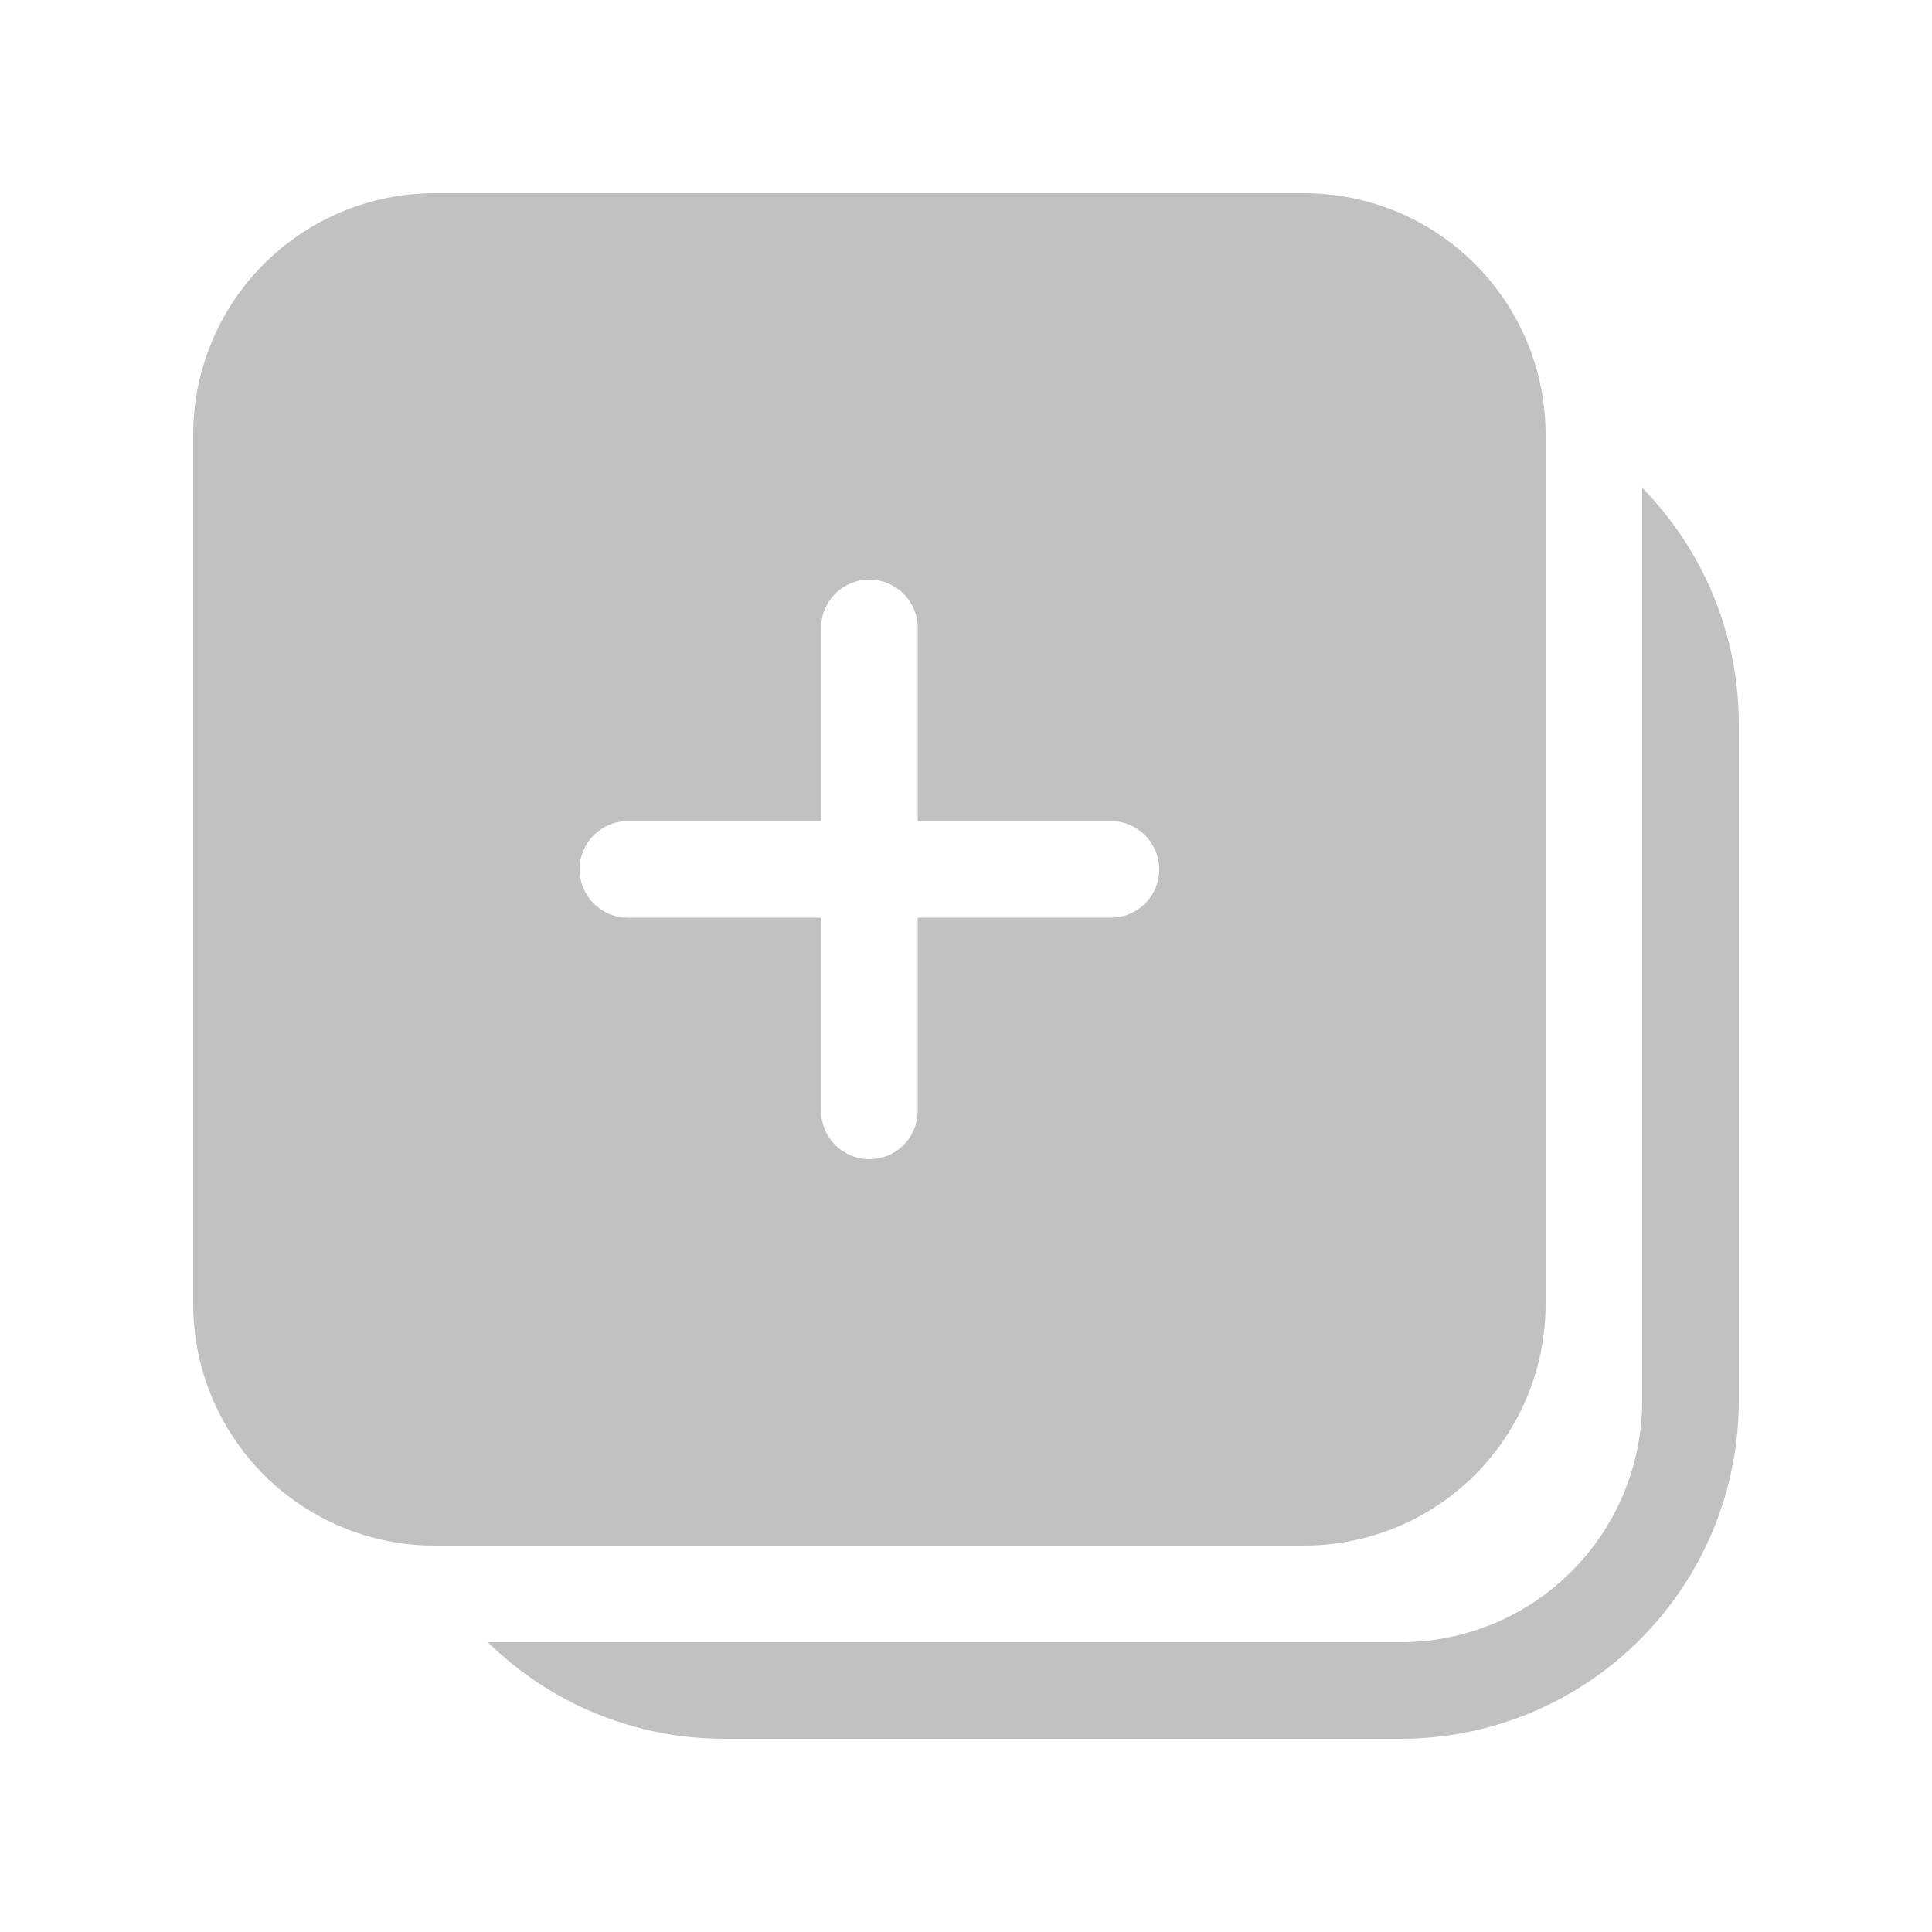
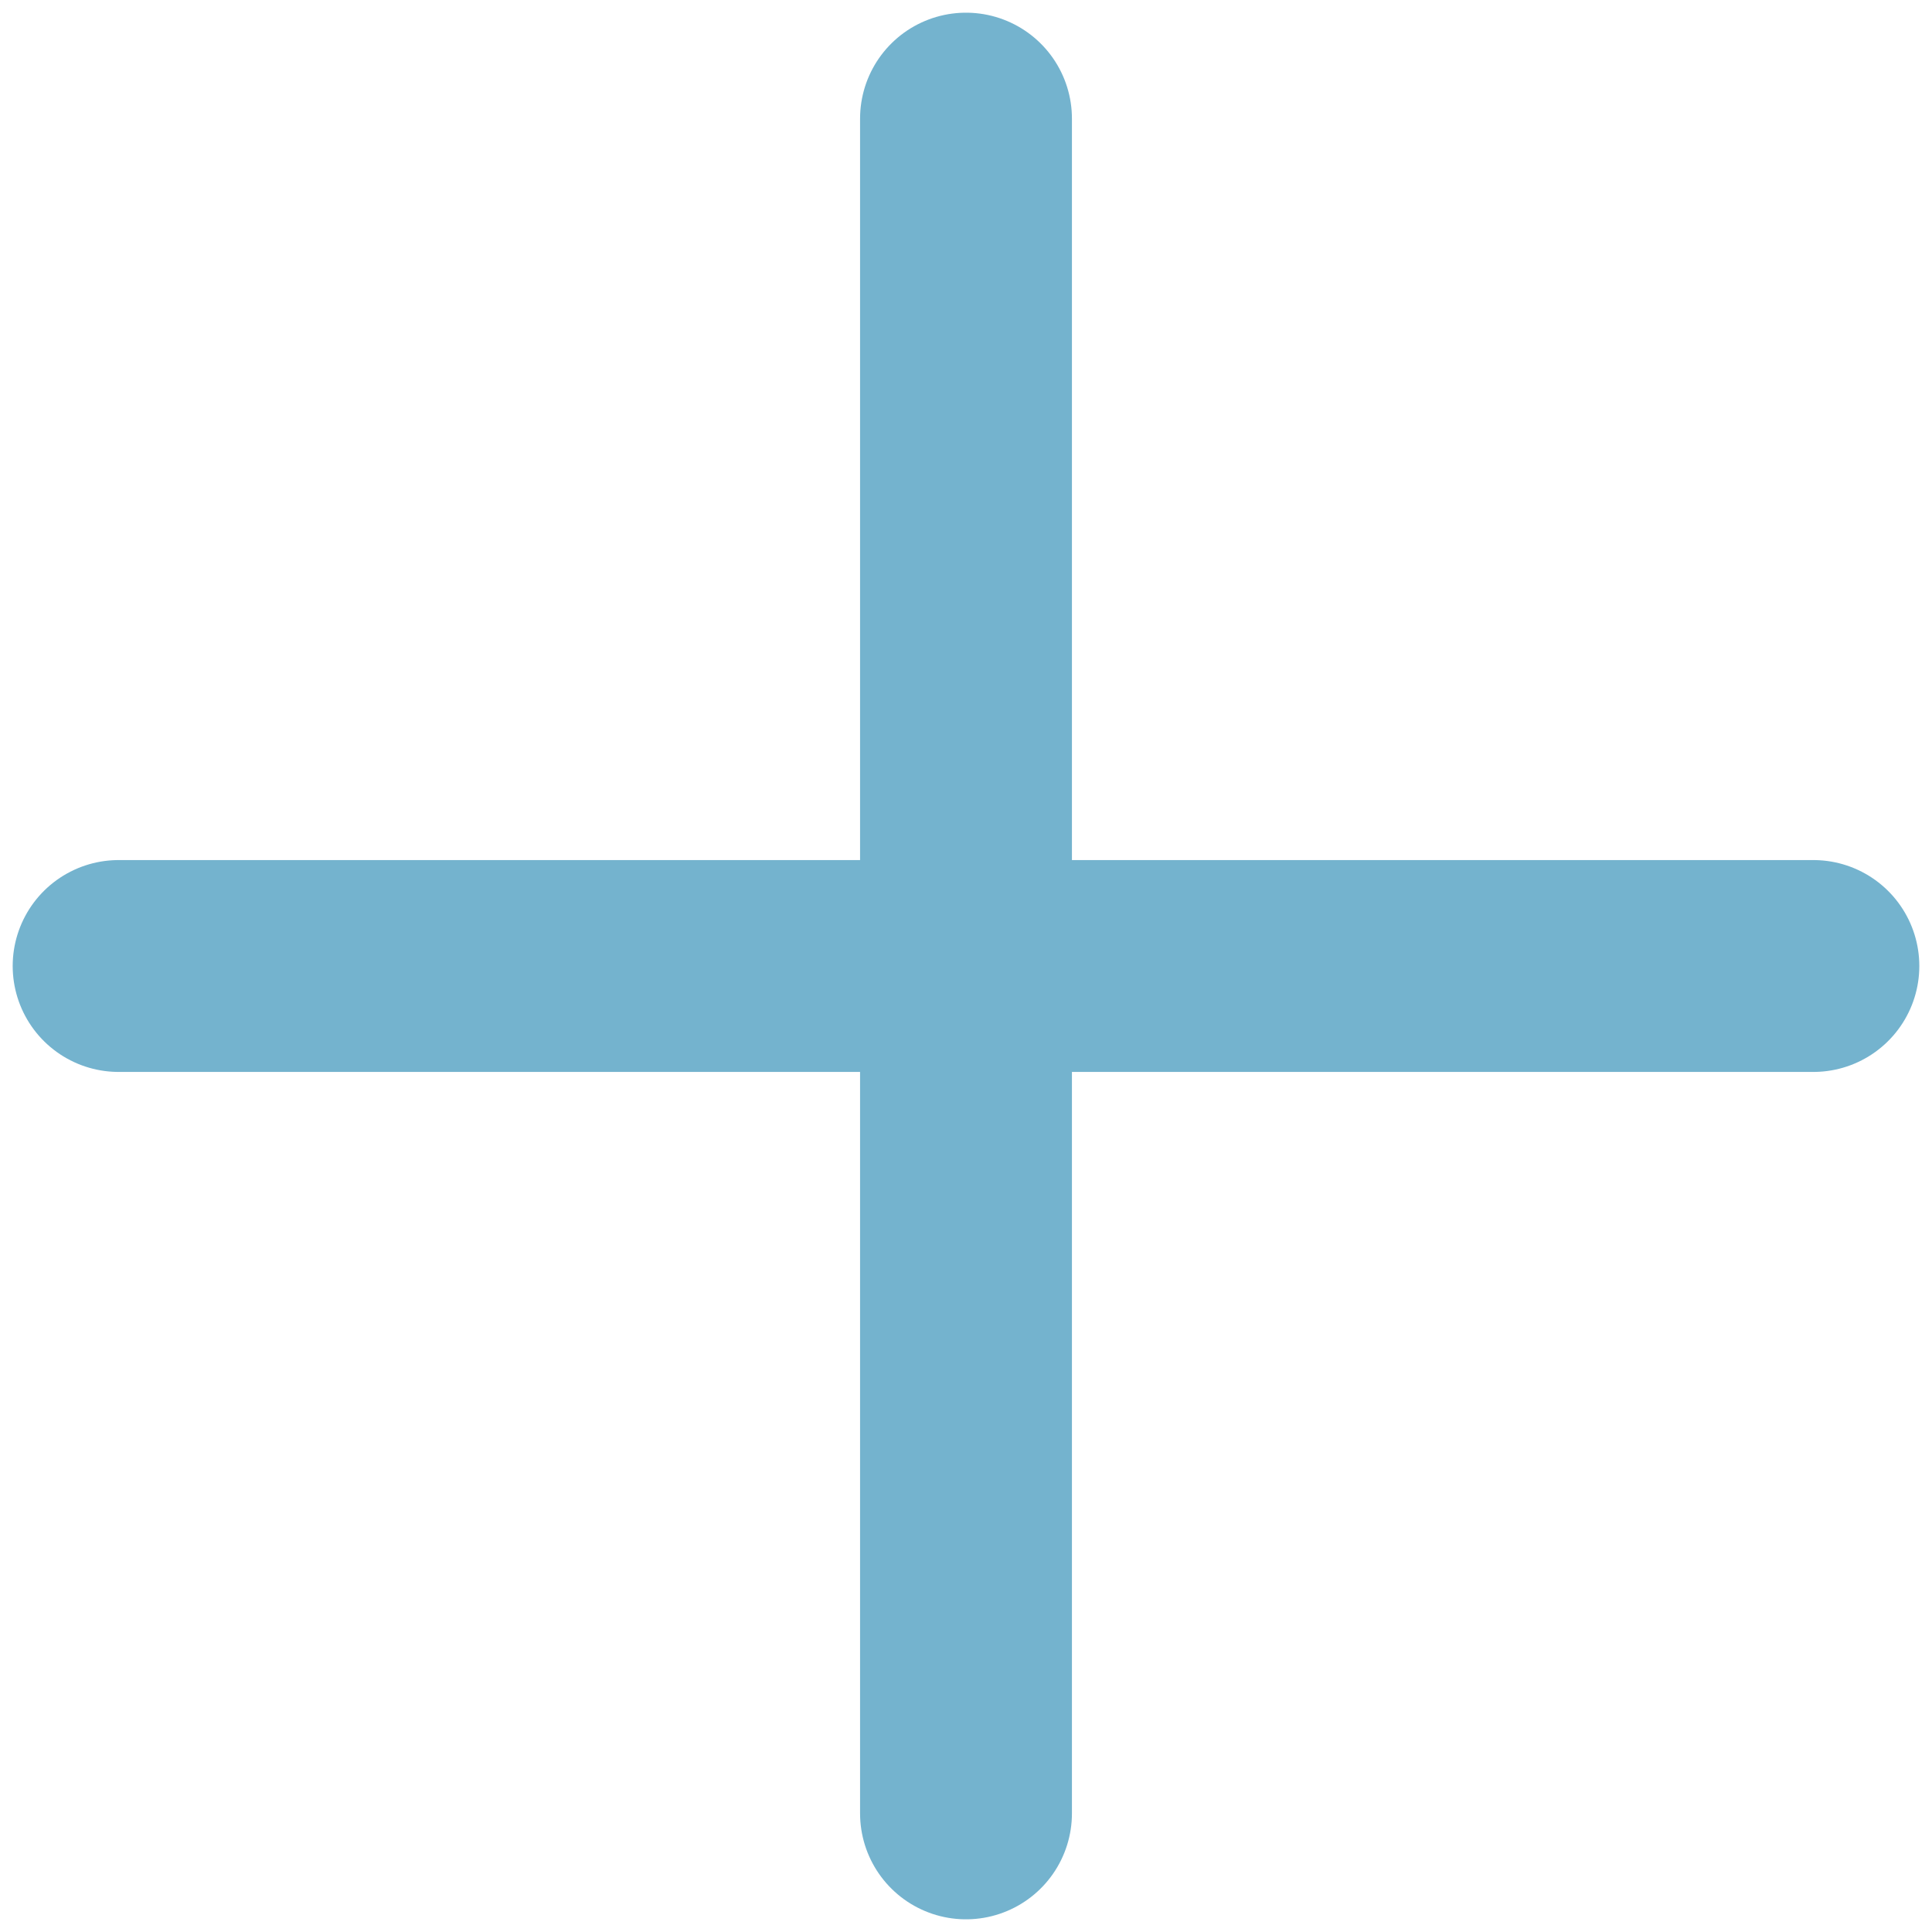
- <svg xmlns="http://www.w3.org/2000/svg" width="90" height="90" viewBox="0 0 90 90" fill="none">
-   <path d="M20.25 9C17.266 9 14.405 10.185 12.295 12.295C10.185 14.405 9 17.266 9 20.25V60.75C9 63.734 10.185 66.595 12.295 68.705C14.405 70.815 17.266 72 20.25 72H60.75C63.734 72 66.595 70.815 68.705 68.705C70.815 66.595 72 63.734 72 60.75V20.25C72 17.266 70.815 14.405 68.705 12.295C66.595 10.185 63.734 9 60.75 9H20.25ZM42.75 29.25V38.25H51.75C52.347 38.25 52.919 38.487 53.341 38.909C53.763 39.331 54 39.903 54 40.5C54 41.097 53.763 41.669 53.341 42.091C52.919 42.513 52.347 42.75 51.75 42.75H42.75V51.75C42.75 52.347 42.513 52.919 42.091 53.341C41.669 53.763 41.097 54 40.5 54C39.903 54 39.331 53.763 38.909 53.341C38.487 52.919 38.25 52.347 38.25 51.75V42.75H29.25C28.653 42.75 28.081 42.513 27.659 42.091C27.237 41.669 27 41.097 27 40.5C27 39.903 27.237 39.331 27.659 38.909C28.081 38.487 28.653 38.25 29.25 38.25H38.25V29.25C38.25 28.653 38.487 28.081 38.909 27.659C39.331 27.237 39.903 27 40.5 27C41.097 27 41.669 27.237 42.091 27.659C42.513 28.081 42.75 28.653 42.75 29.25V29.25ZM33.75 81C29.627 81.006 25.666 79.389 22.725 76.5H65.25C68.234 76.5 71.095 75.315 73.205 73.205C75.315 71.095 76.5 68.234 76.5 65.25V22.725C79.285 25.569 81 29.457 81 33.75V65.25C81 69.427 79.341 73.433 76.387 76.387C73.433 79.341 69.427 81 65.25 81H33.75Z" fill="#C1C1C1" />
+ <svg xmlns="http://www.w3.org/2000/svg" width="38" height="38" viewBox="0 0 38 38" fill="none">
+   <path d="M19 35.667V19M19 19V2.333M19 19H35.667M19 19H2.333" stroke="#74B3CE" stroke-width="4.167" stroke-linecap="round" />
</svg>
